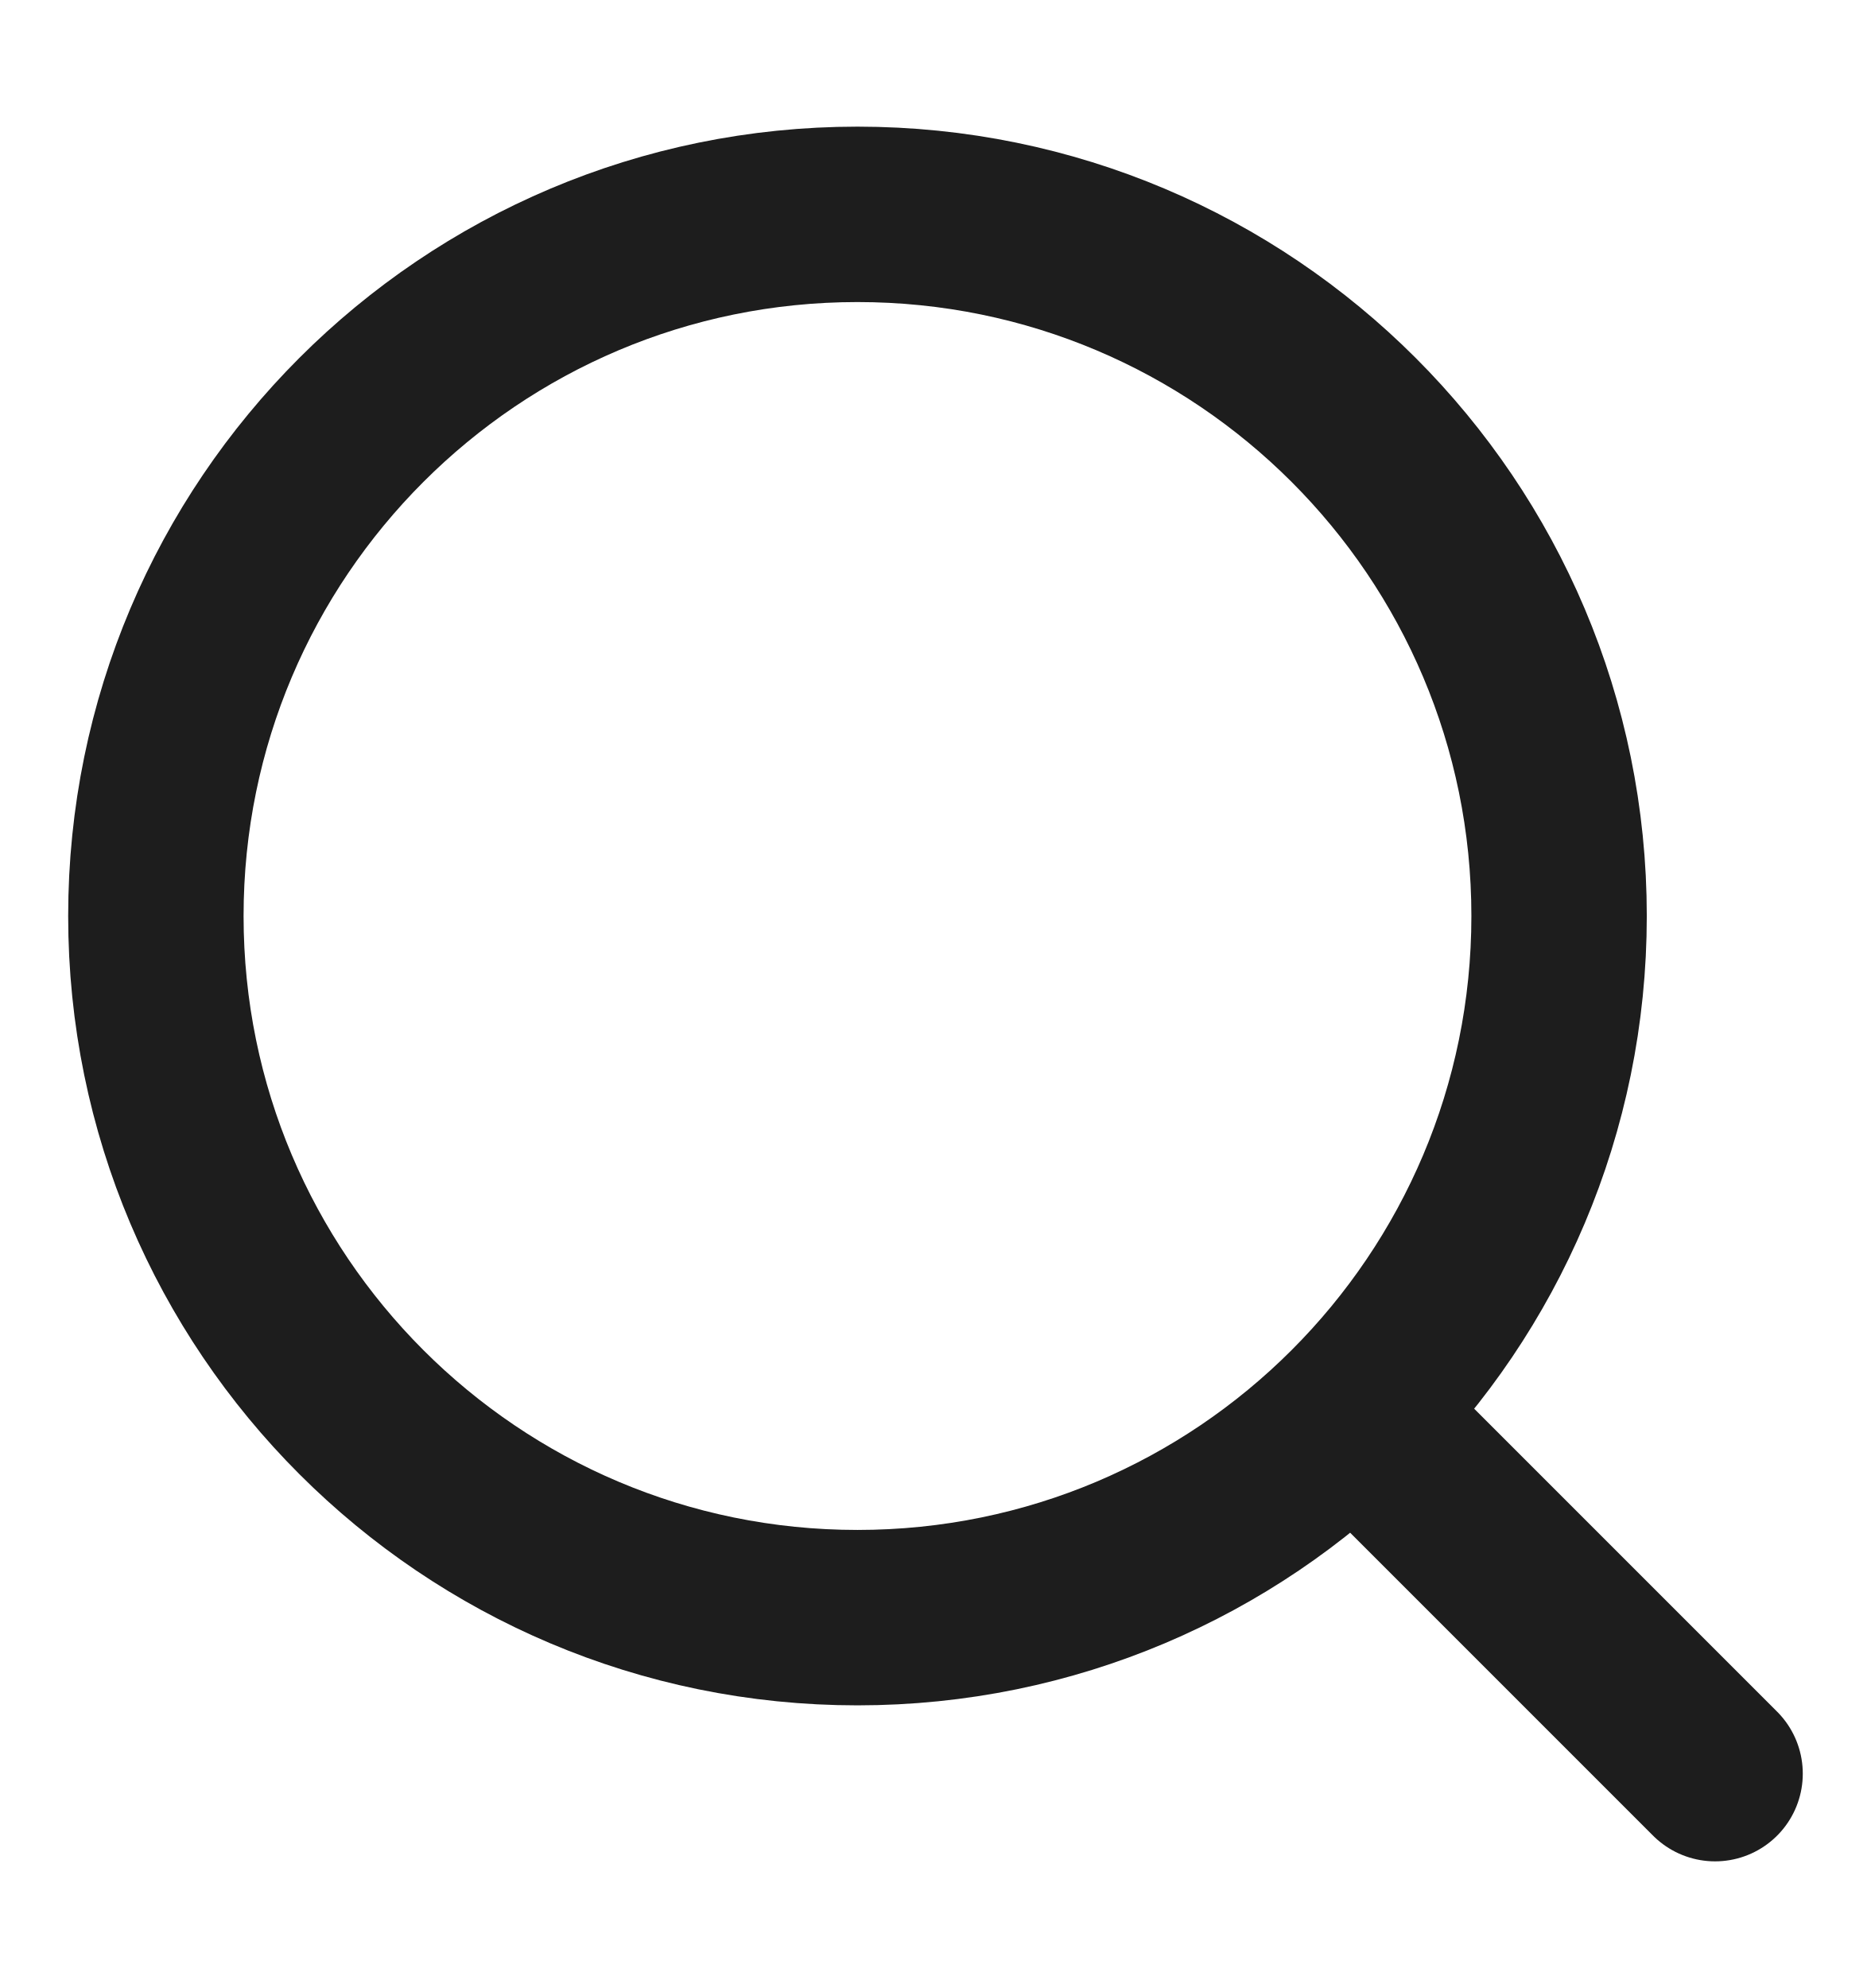
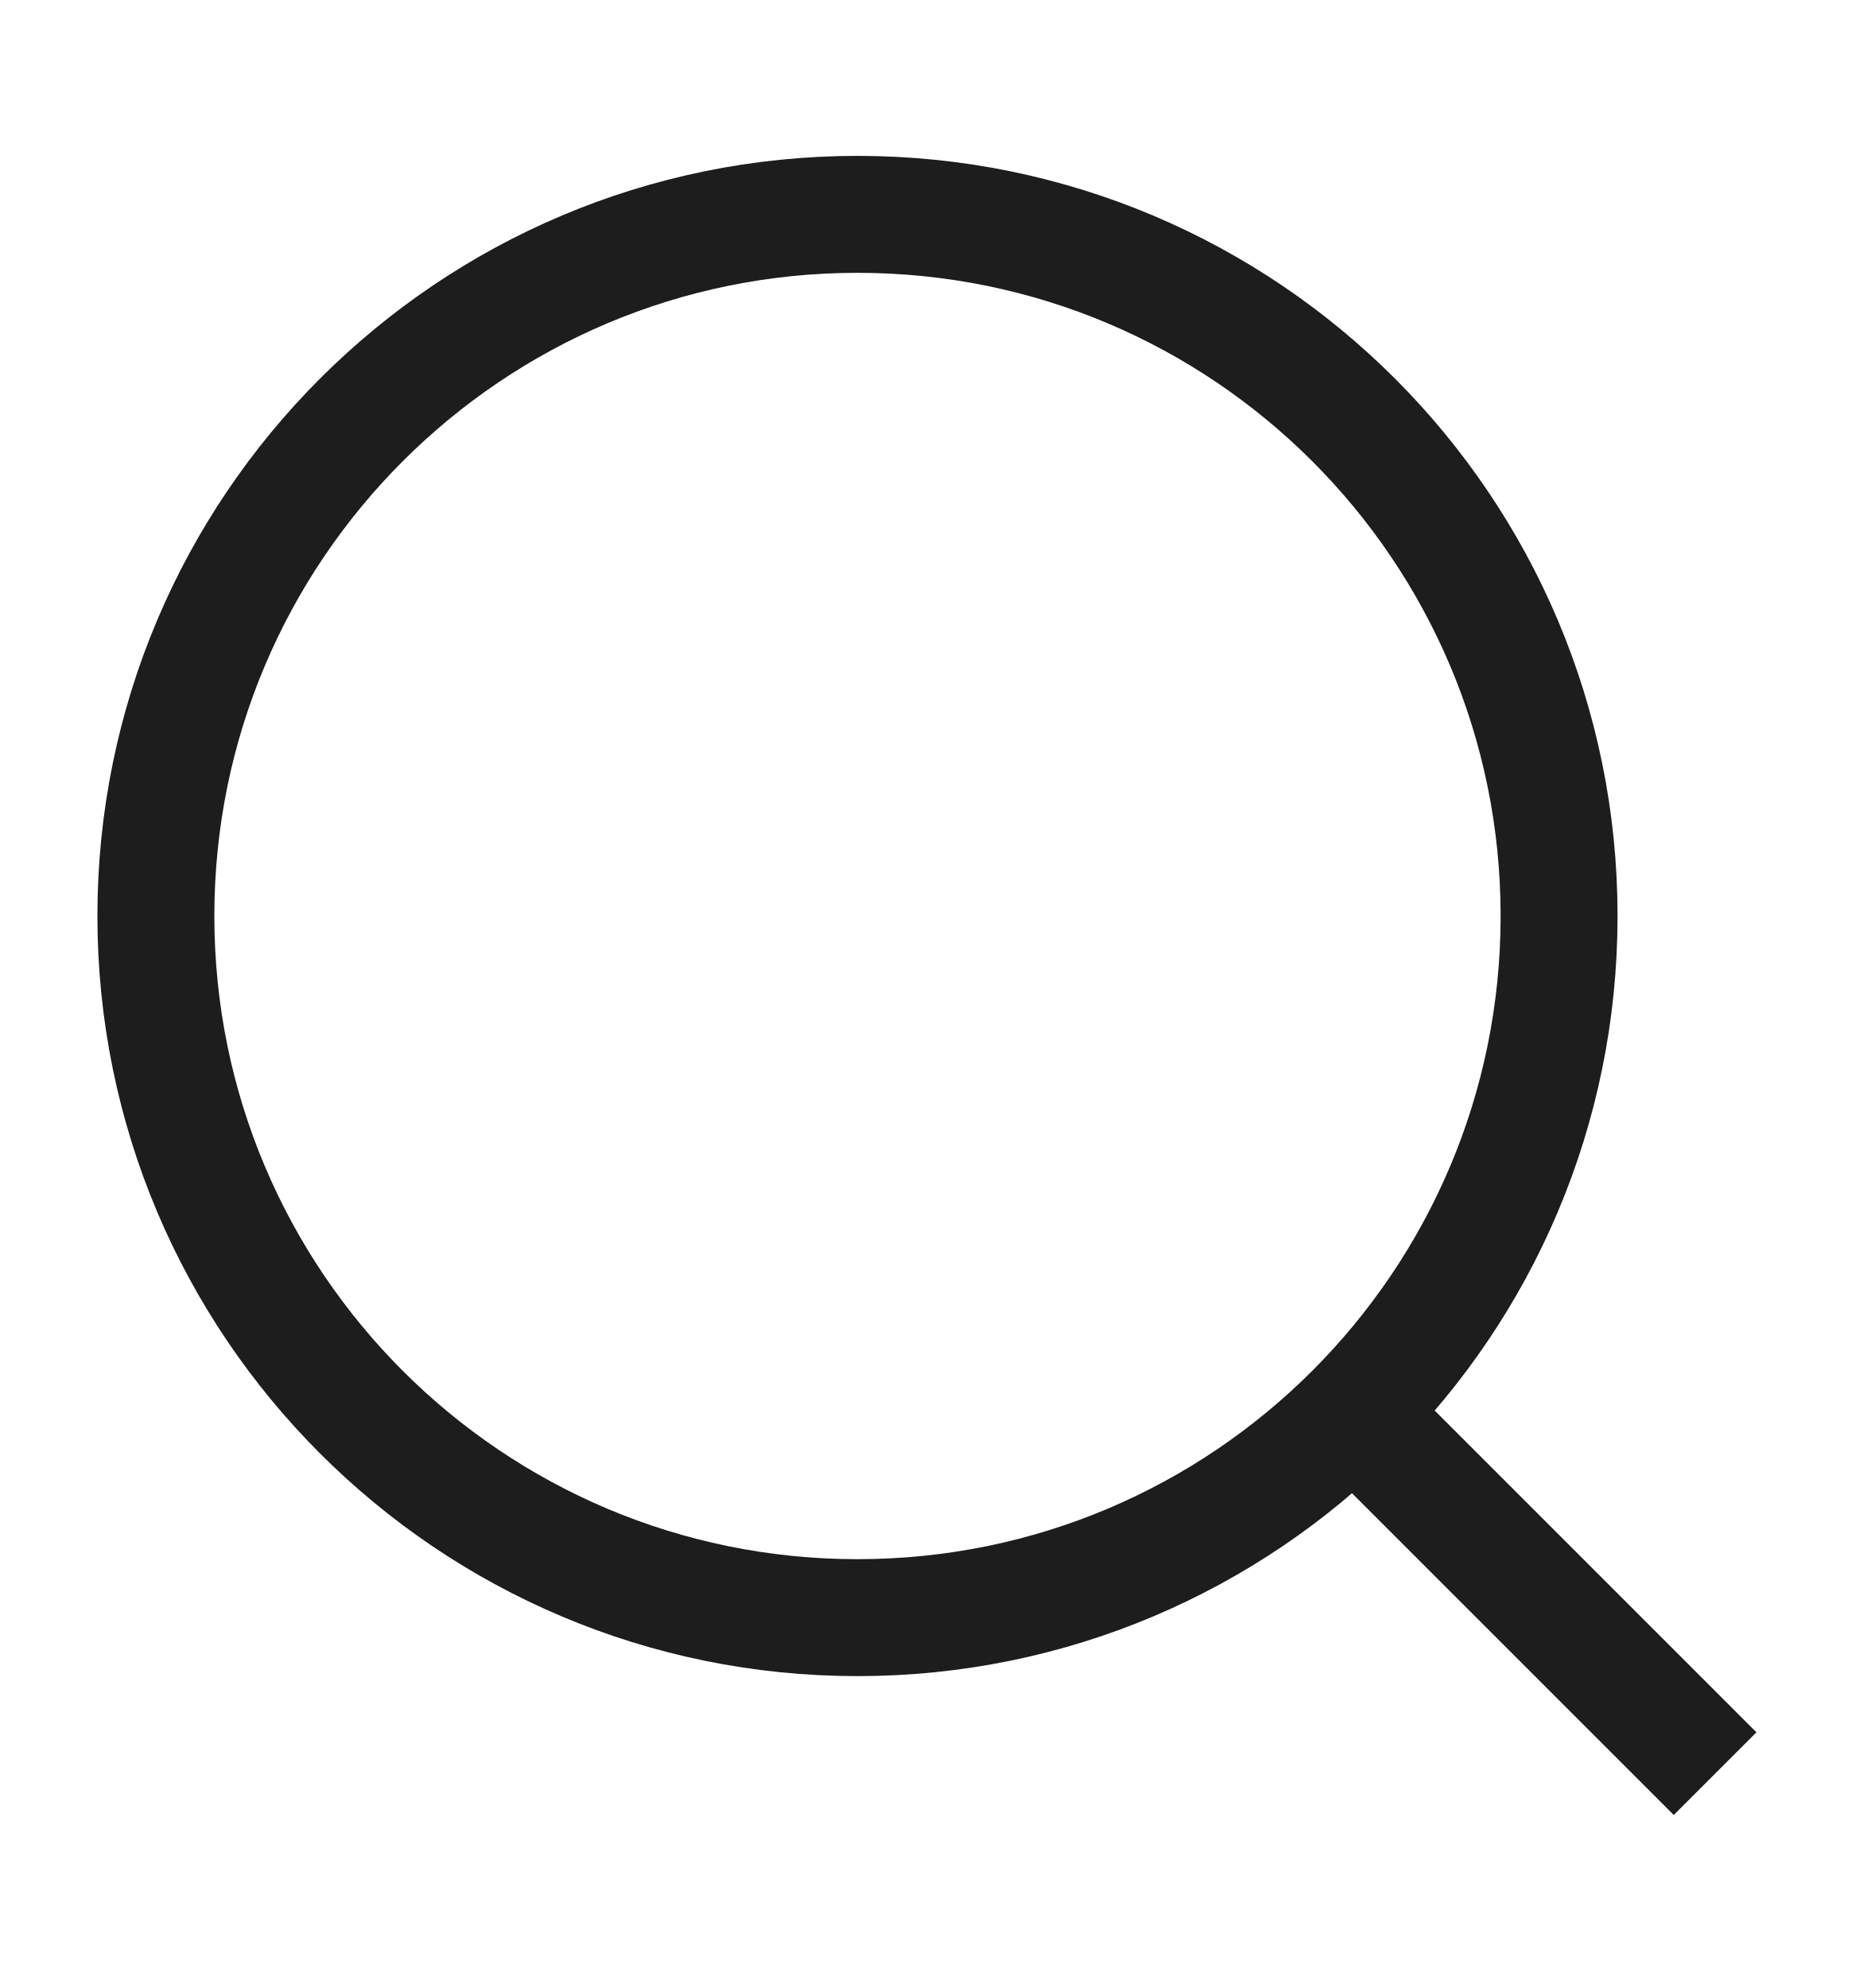
<svg xmlns="http://www.w3.org/2000/svg" width="16" height="17" viewBox="0 0 16 17" fill="none">
  <g id="search-01">
-     <path id="Vector" d="M11.667 12.167L14.667 15.167" stroke="#1D1D1D" stroke-width="1.5" stroke-linecap="round" stroke-linejoin="round" />
-     <path id="Vector_2" d="M13.333 7.833C13.333 4.52 10.647 1.833 7.333 1.833C4.02 1.833 1.333 4.52 1.333 7.833C1.333 11.147 4.02 13.833 7.333 13.833C10.647 13.833 13.333 11.147 13.333 7.833Z" stroke="#1D1D1D" stroke-width="1.5" stroke-linejoin="round" />
+     <path id="Vector" d="M11.667 12.167L14.667 15.167" stroke="#1D1D1D" strokeWidth="1.5" strokeLinecap="round" strokeLinejoin="round" />
+     <path id="Vector_2" d="M13.333 7.833C13.333 4.52 10.647 1.833 7.333 1.833C4.02 1.833 1.333 4.52 1.333 7.833C1.333 11.147 4.02 13.833 7.333 13.833C10.647 13.833 13.333 11.147 13.333 7.833Z" stroke="#1D1D1D" strokeWidth="1.5" strokeLinejoin="round" />
  </g>
</svg>
